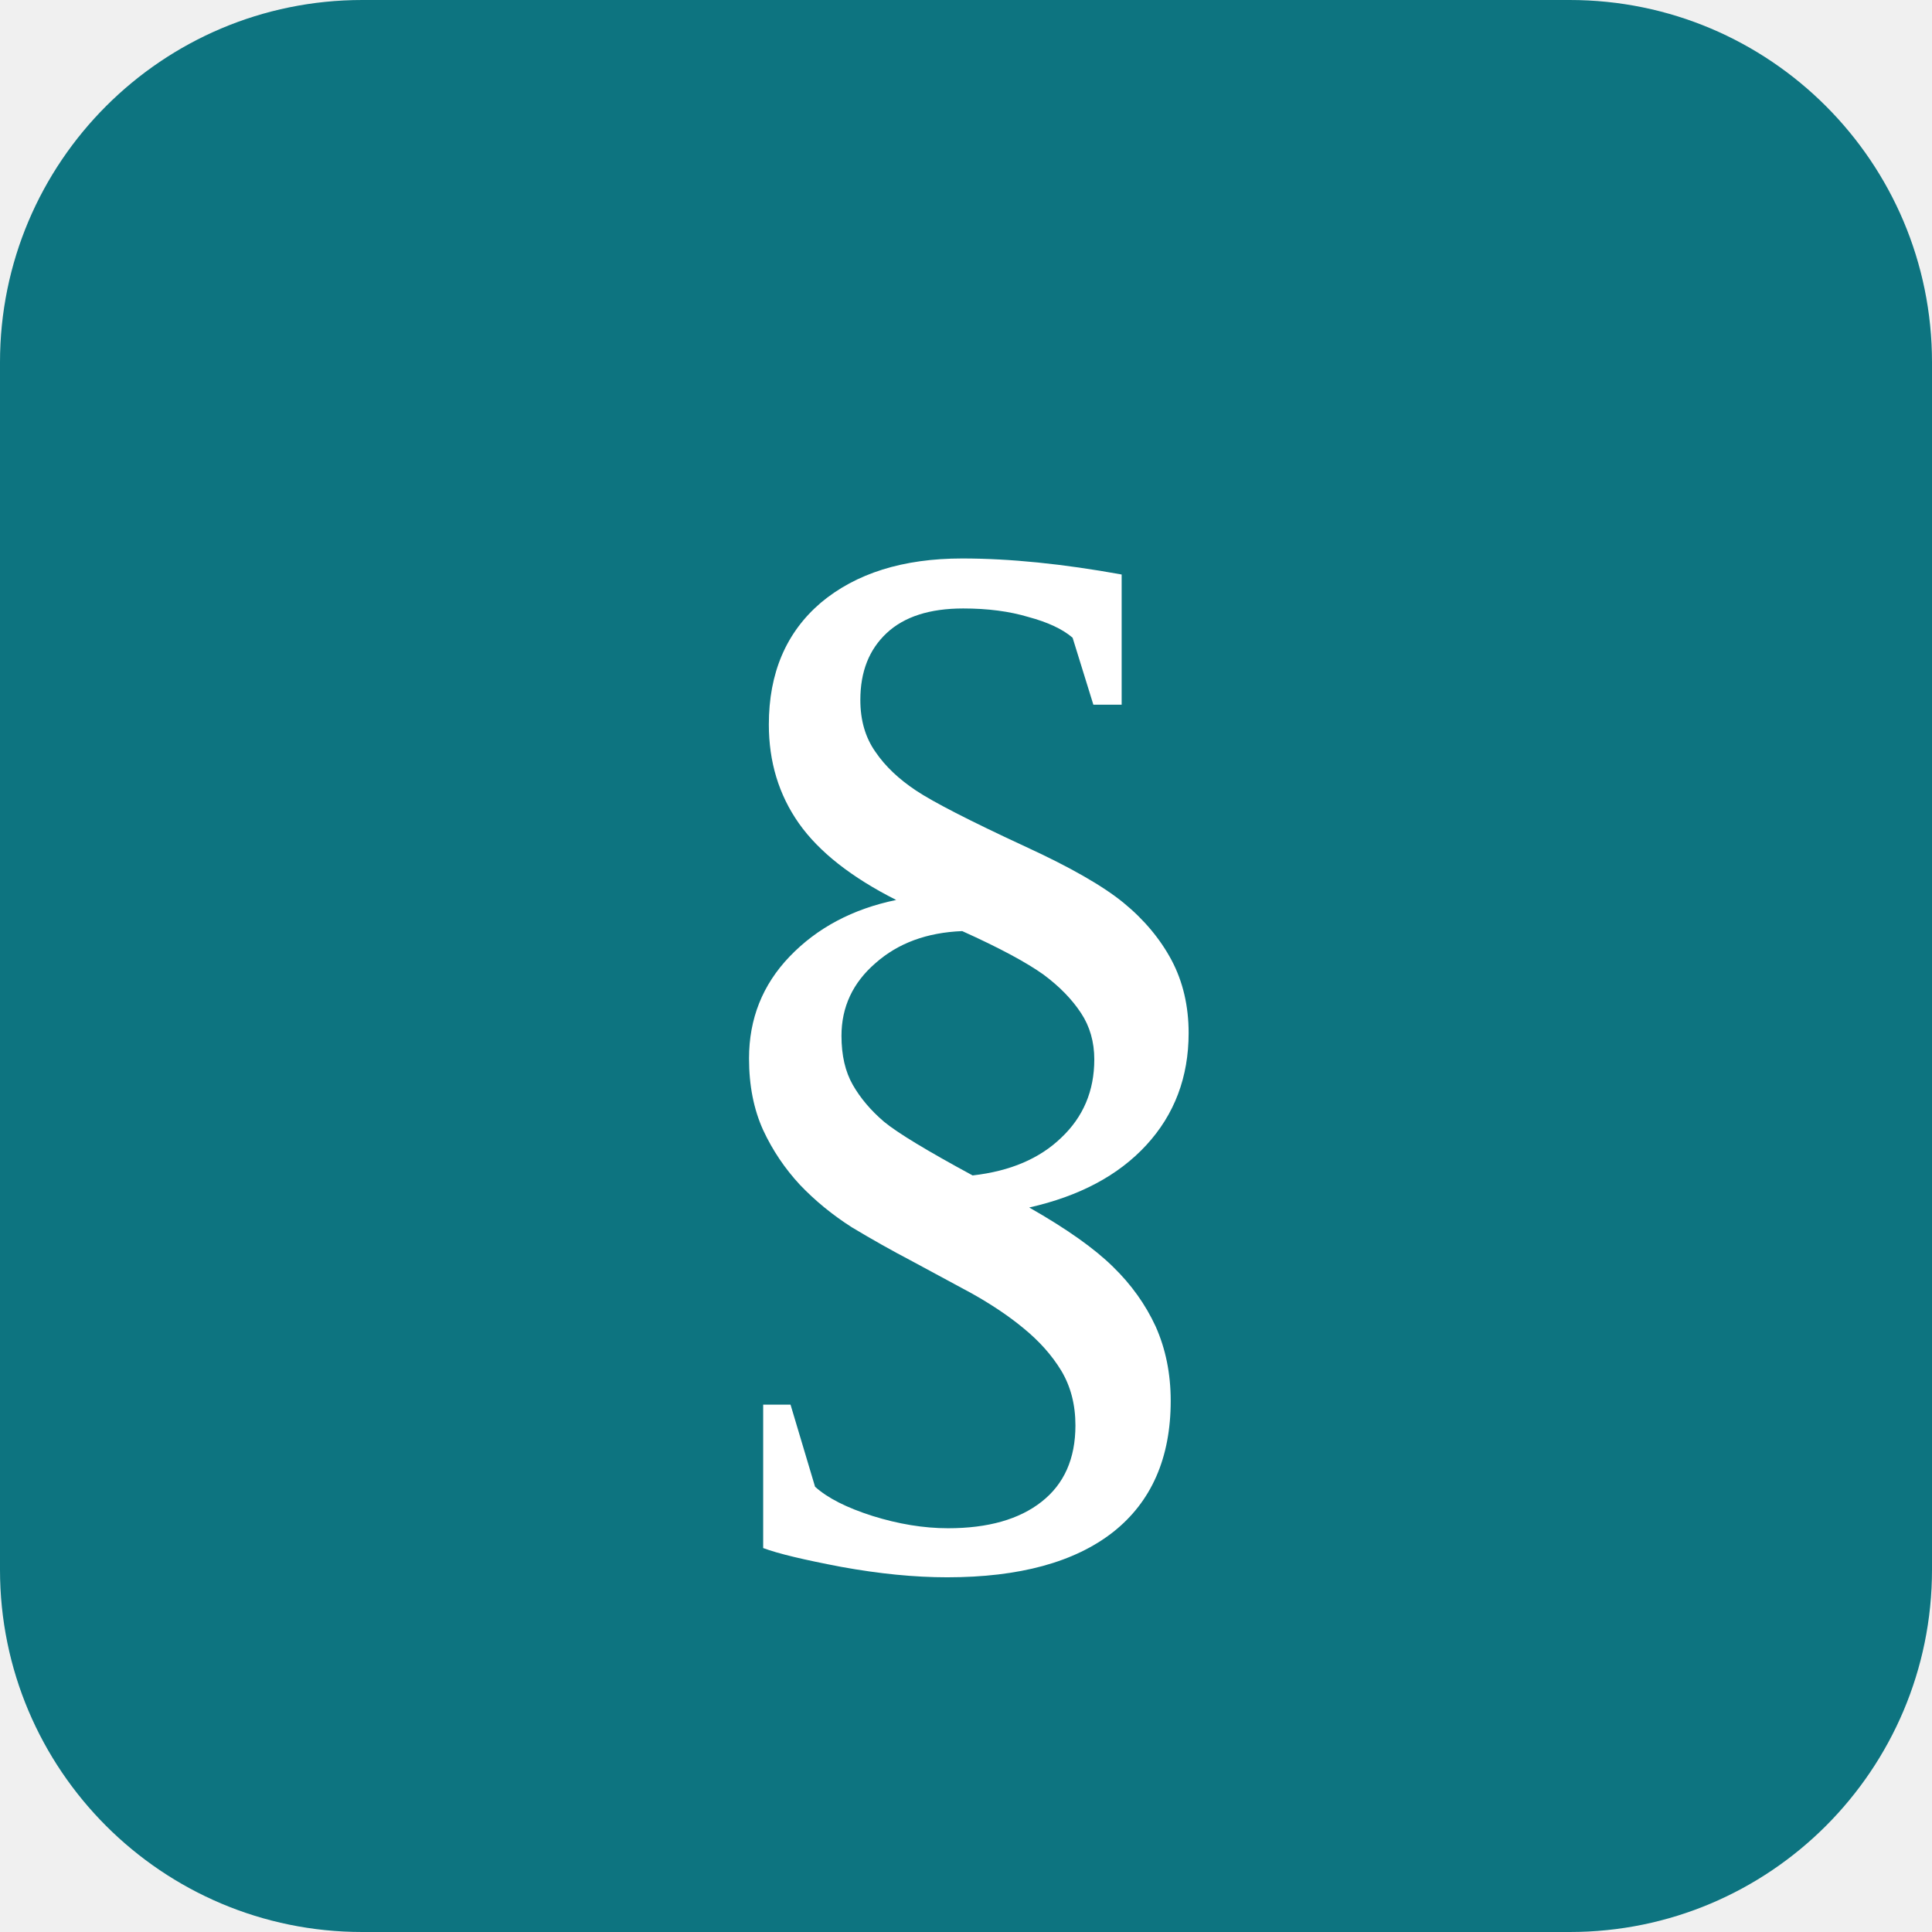
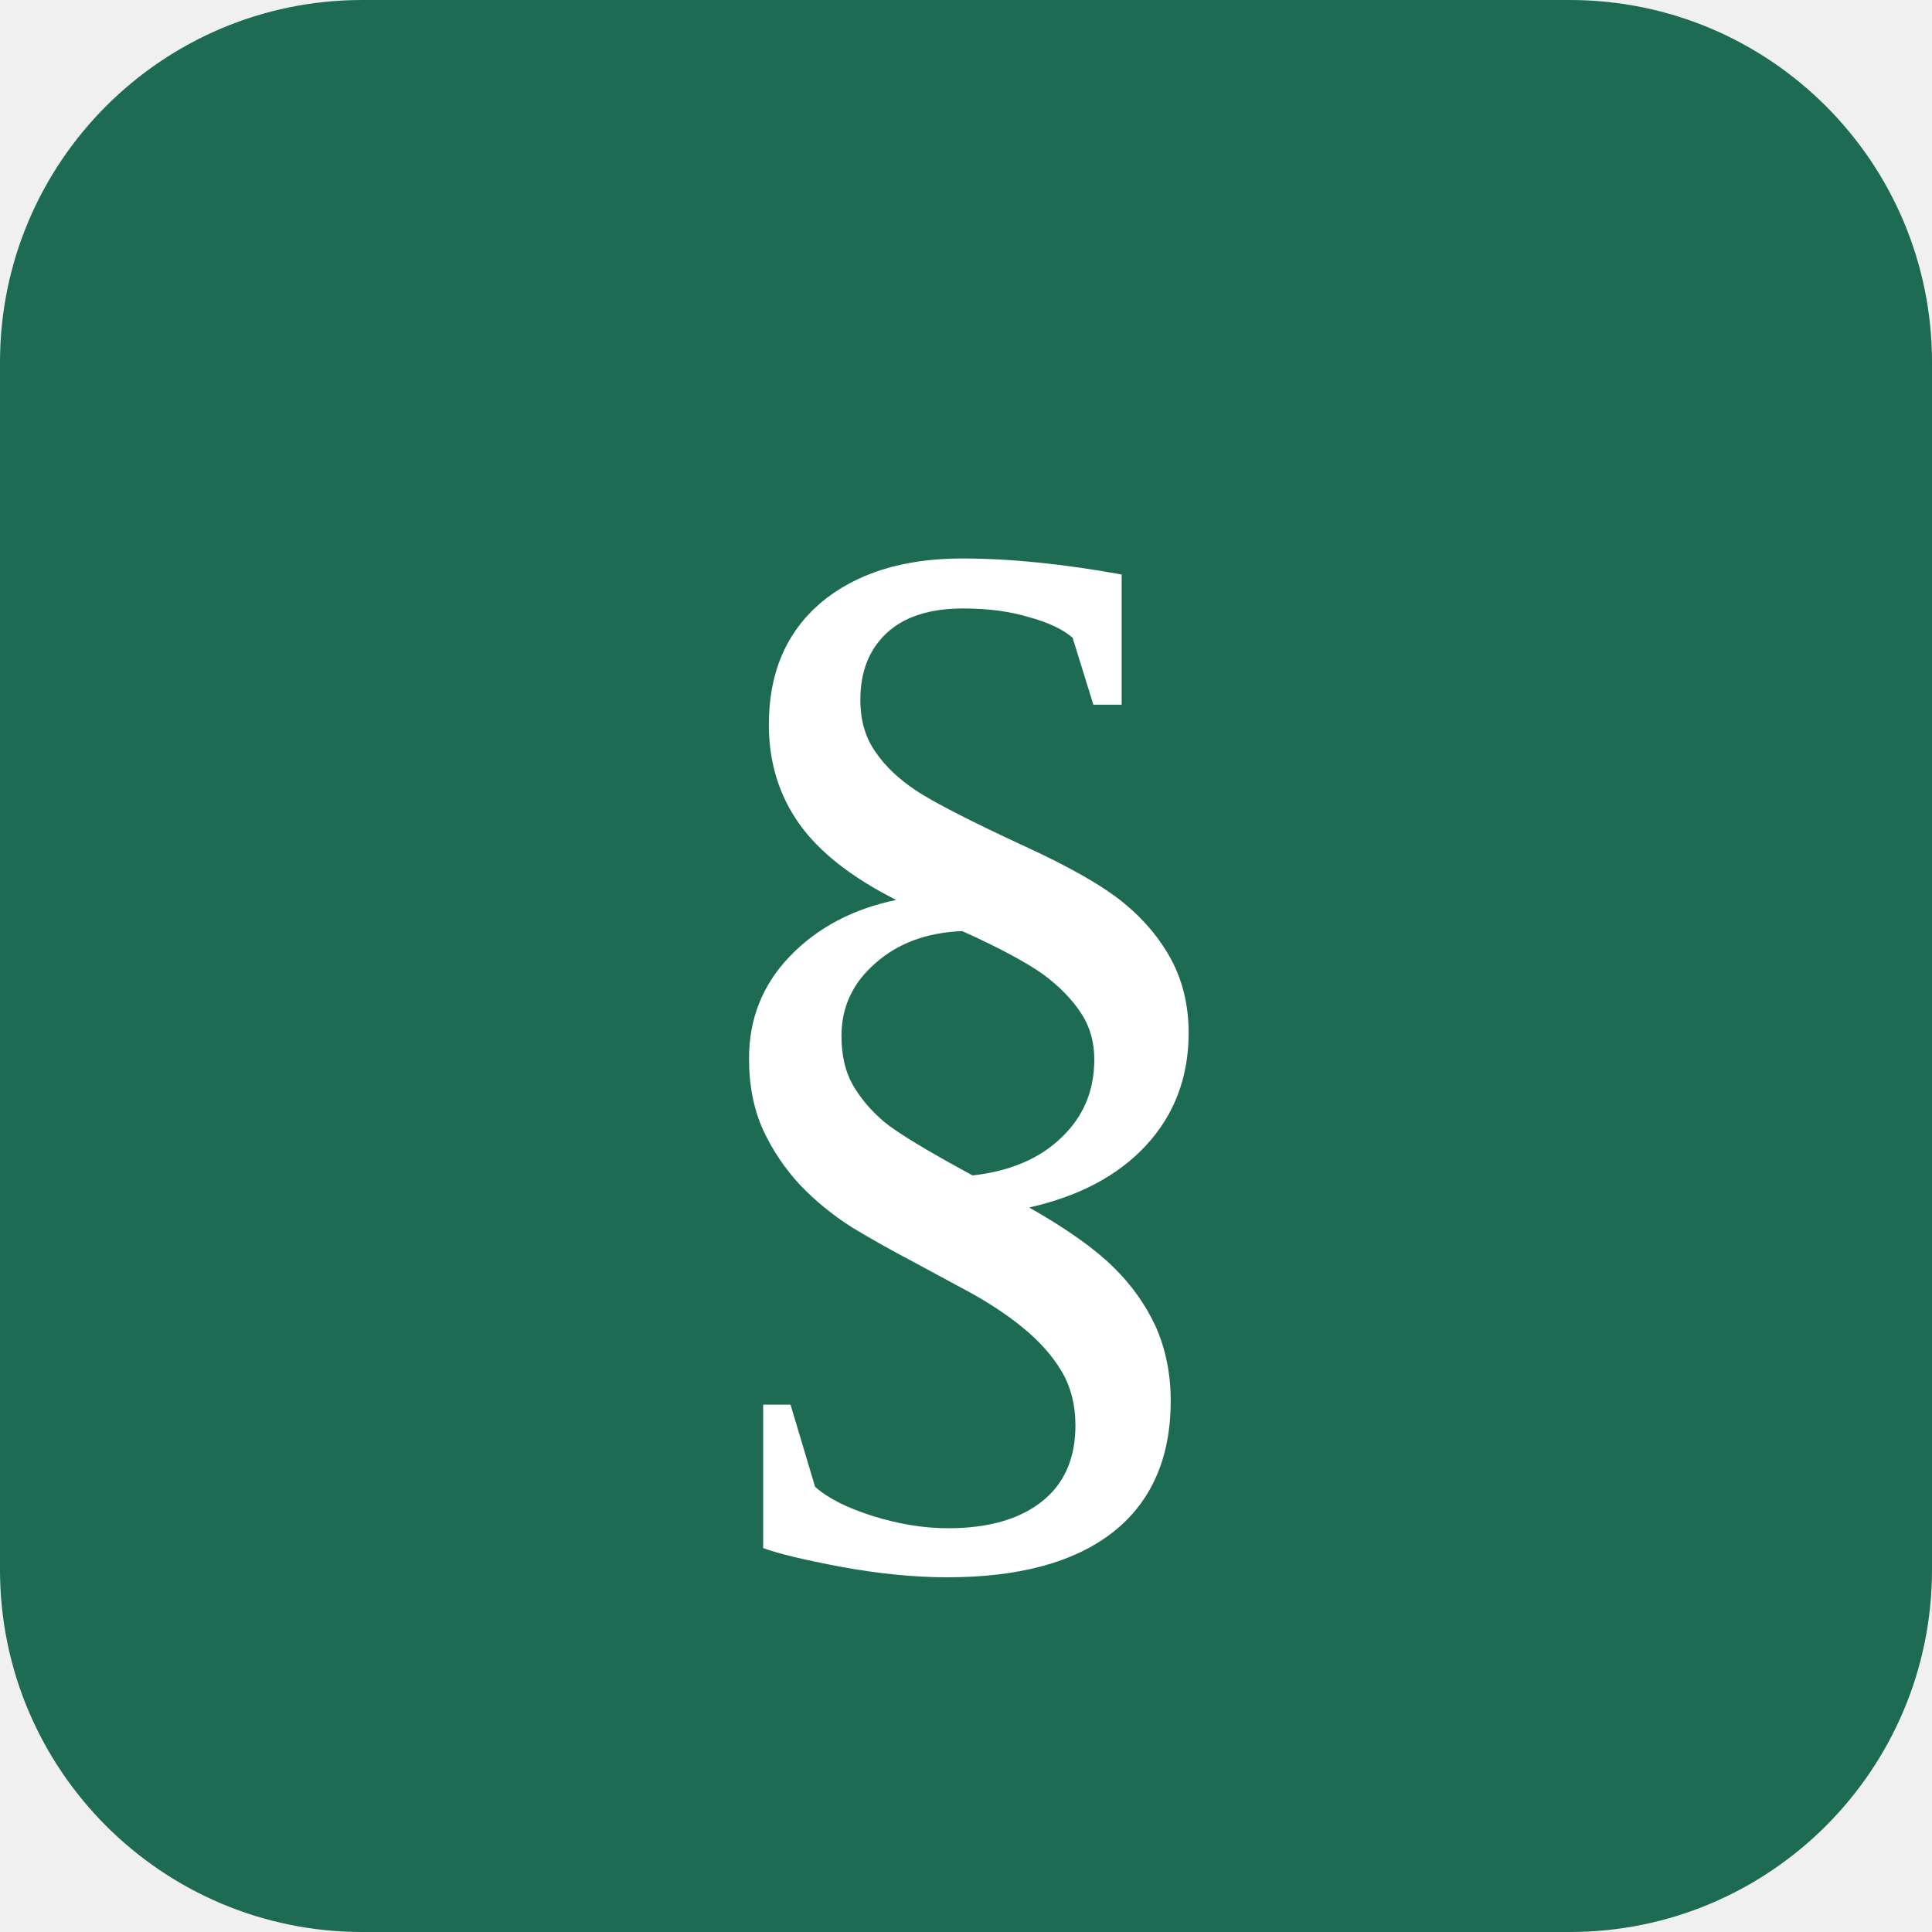
<svg xmlns="http://www.w3.org/2000/svg" viewBox="0 0 32 32" width="32" height="32">
-   <rect width="32" height="32" rx="6" fill="#0d7480" />
+   <rect width="32" height="32" rx="6" fill="#1d6b52" />
  <text x="16" y="23.5" text-anchor="middle" font-family="Georgia, 'Times New Roman', serif" font-size="21" fill="#ffffff">§</text>
</svg>
